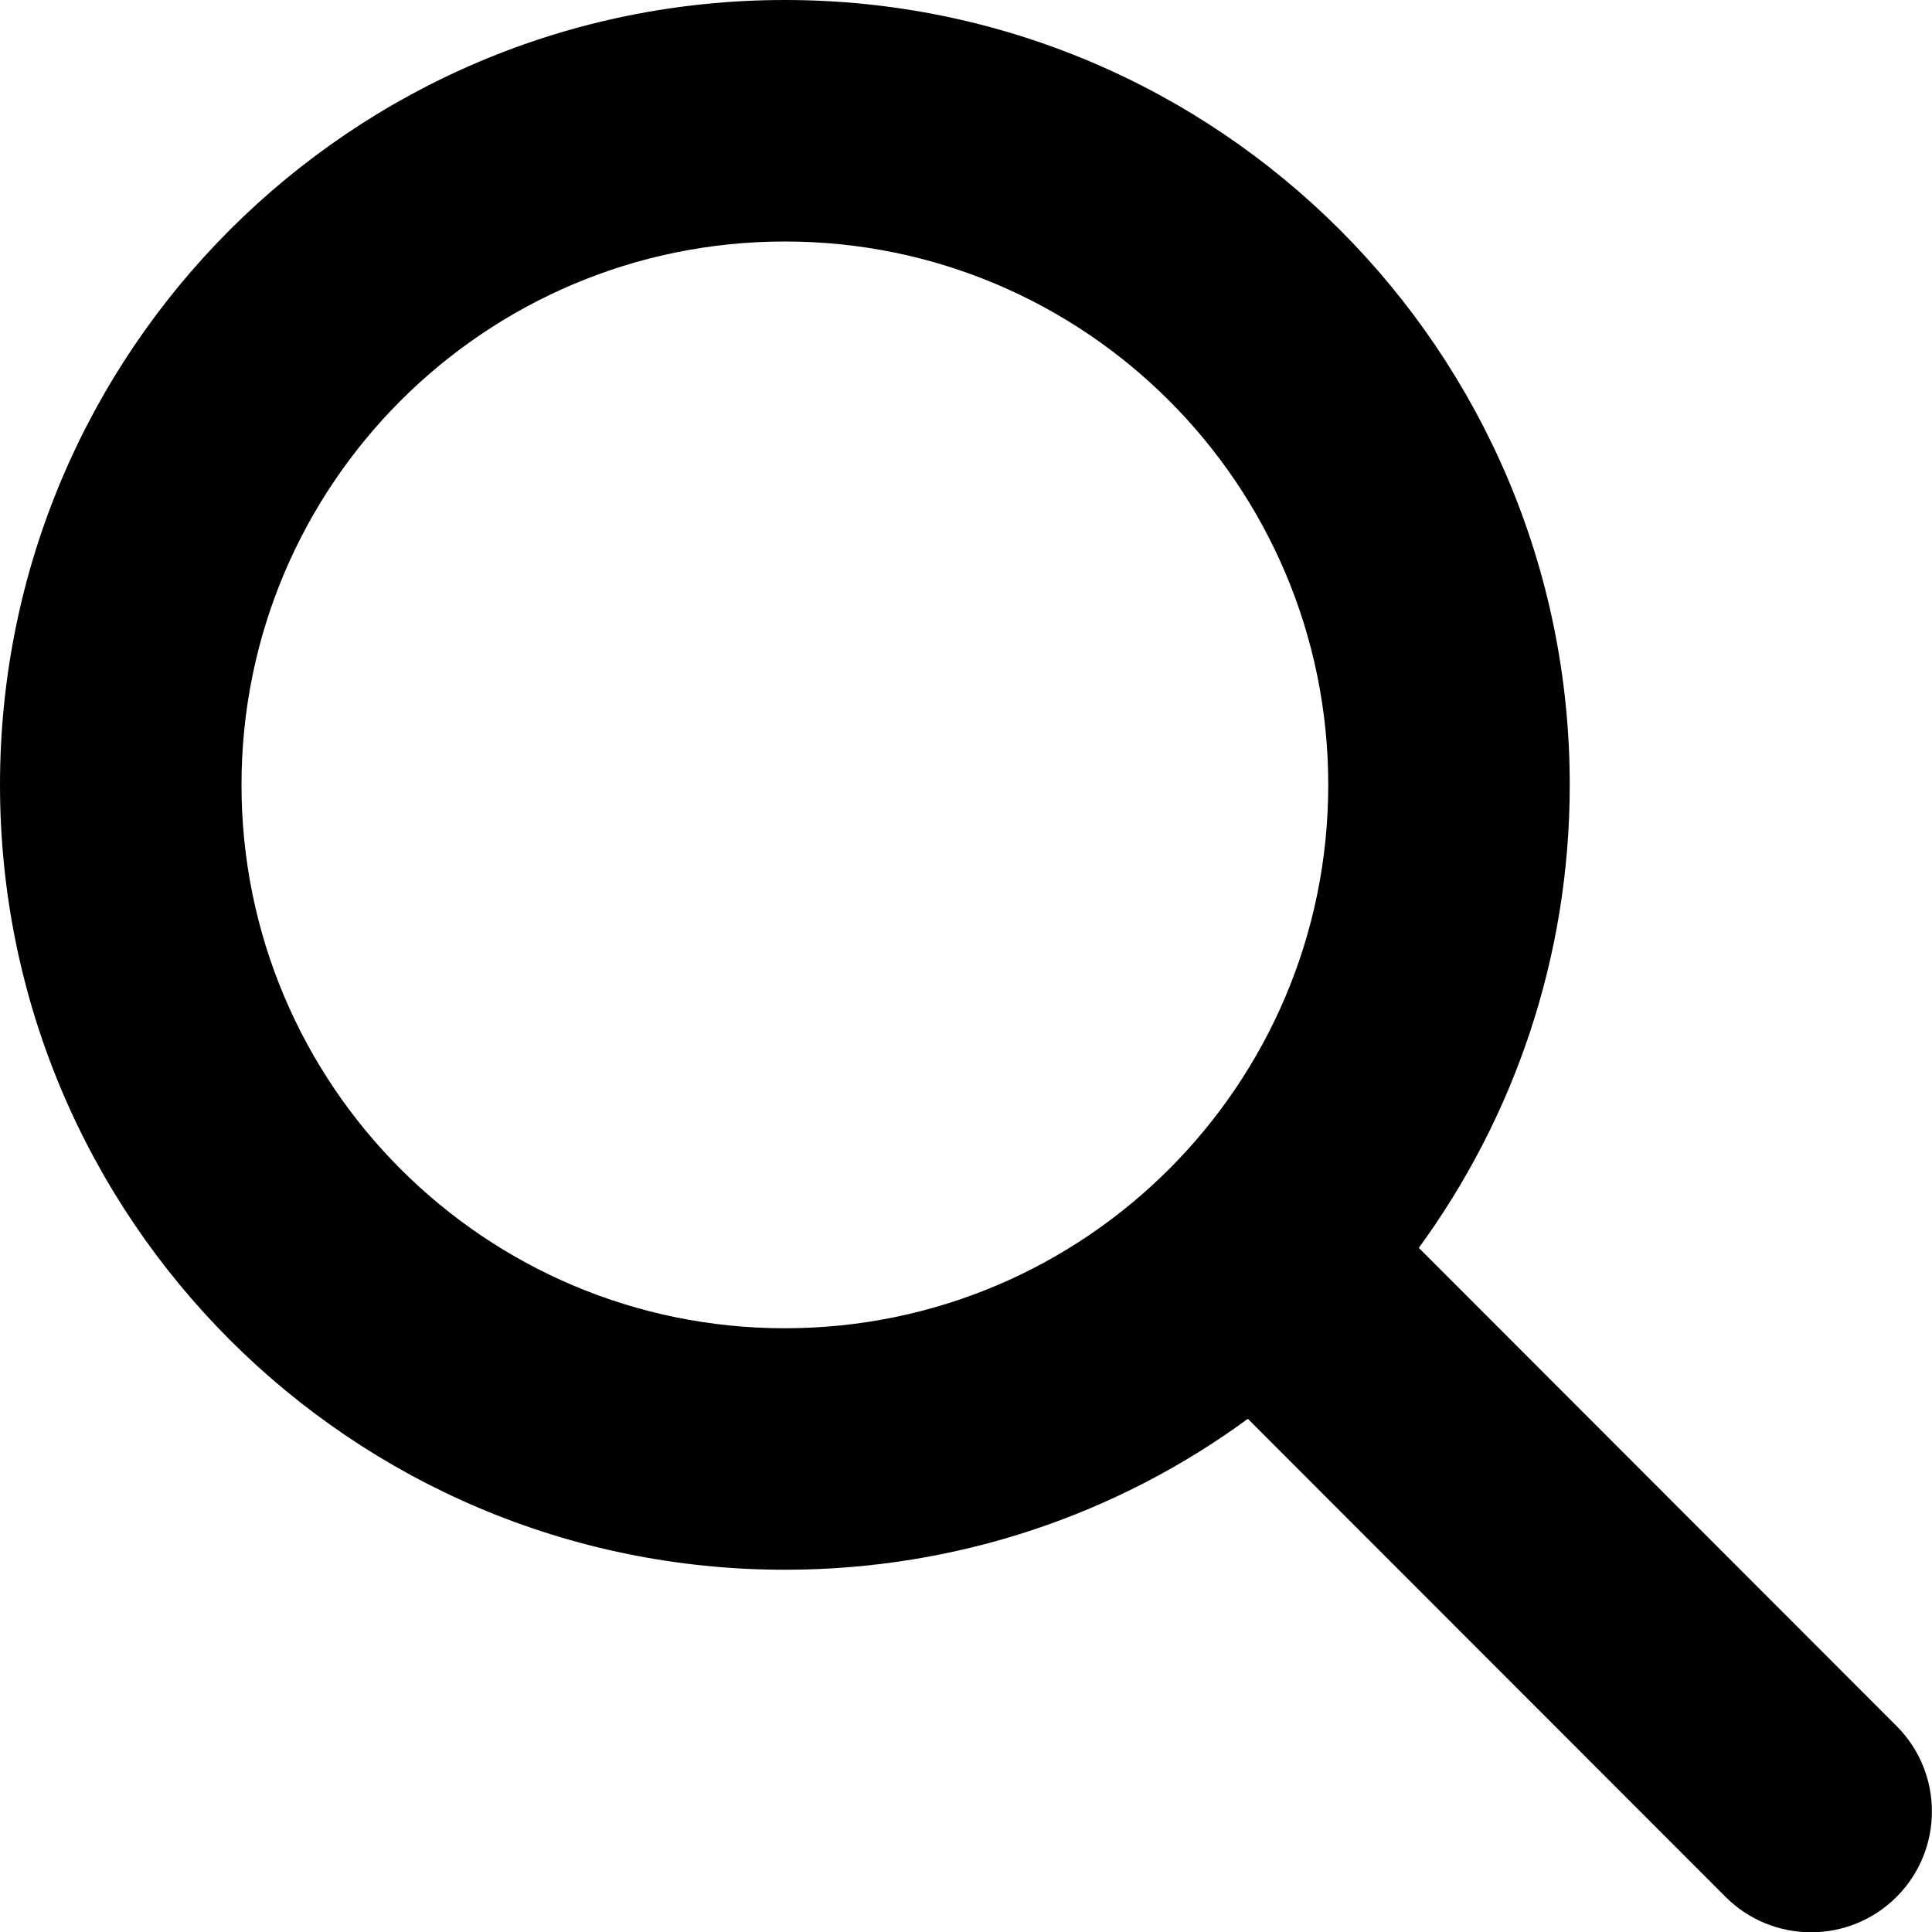
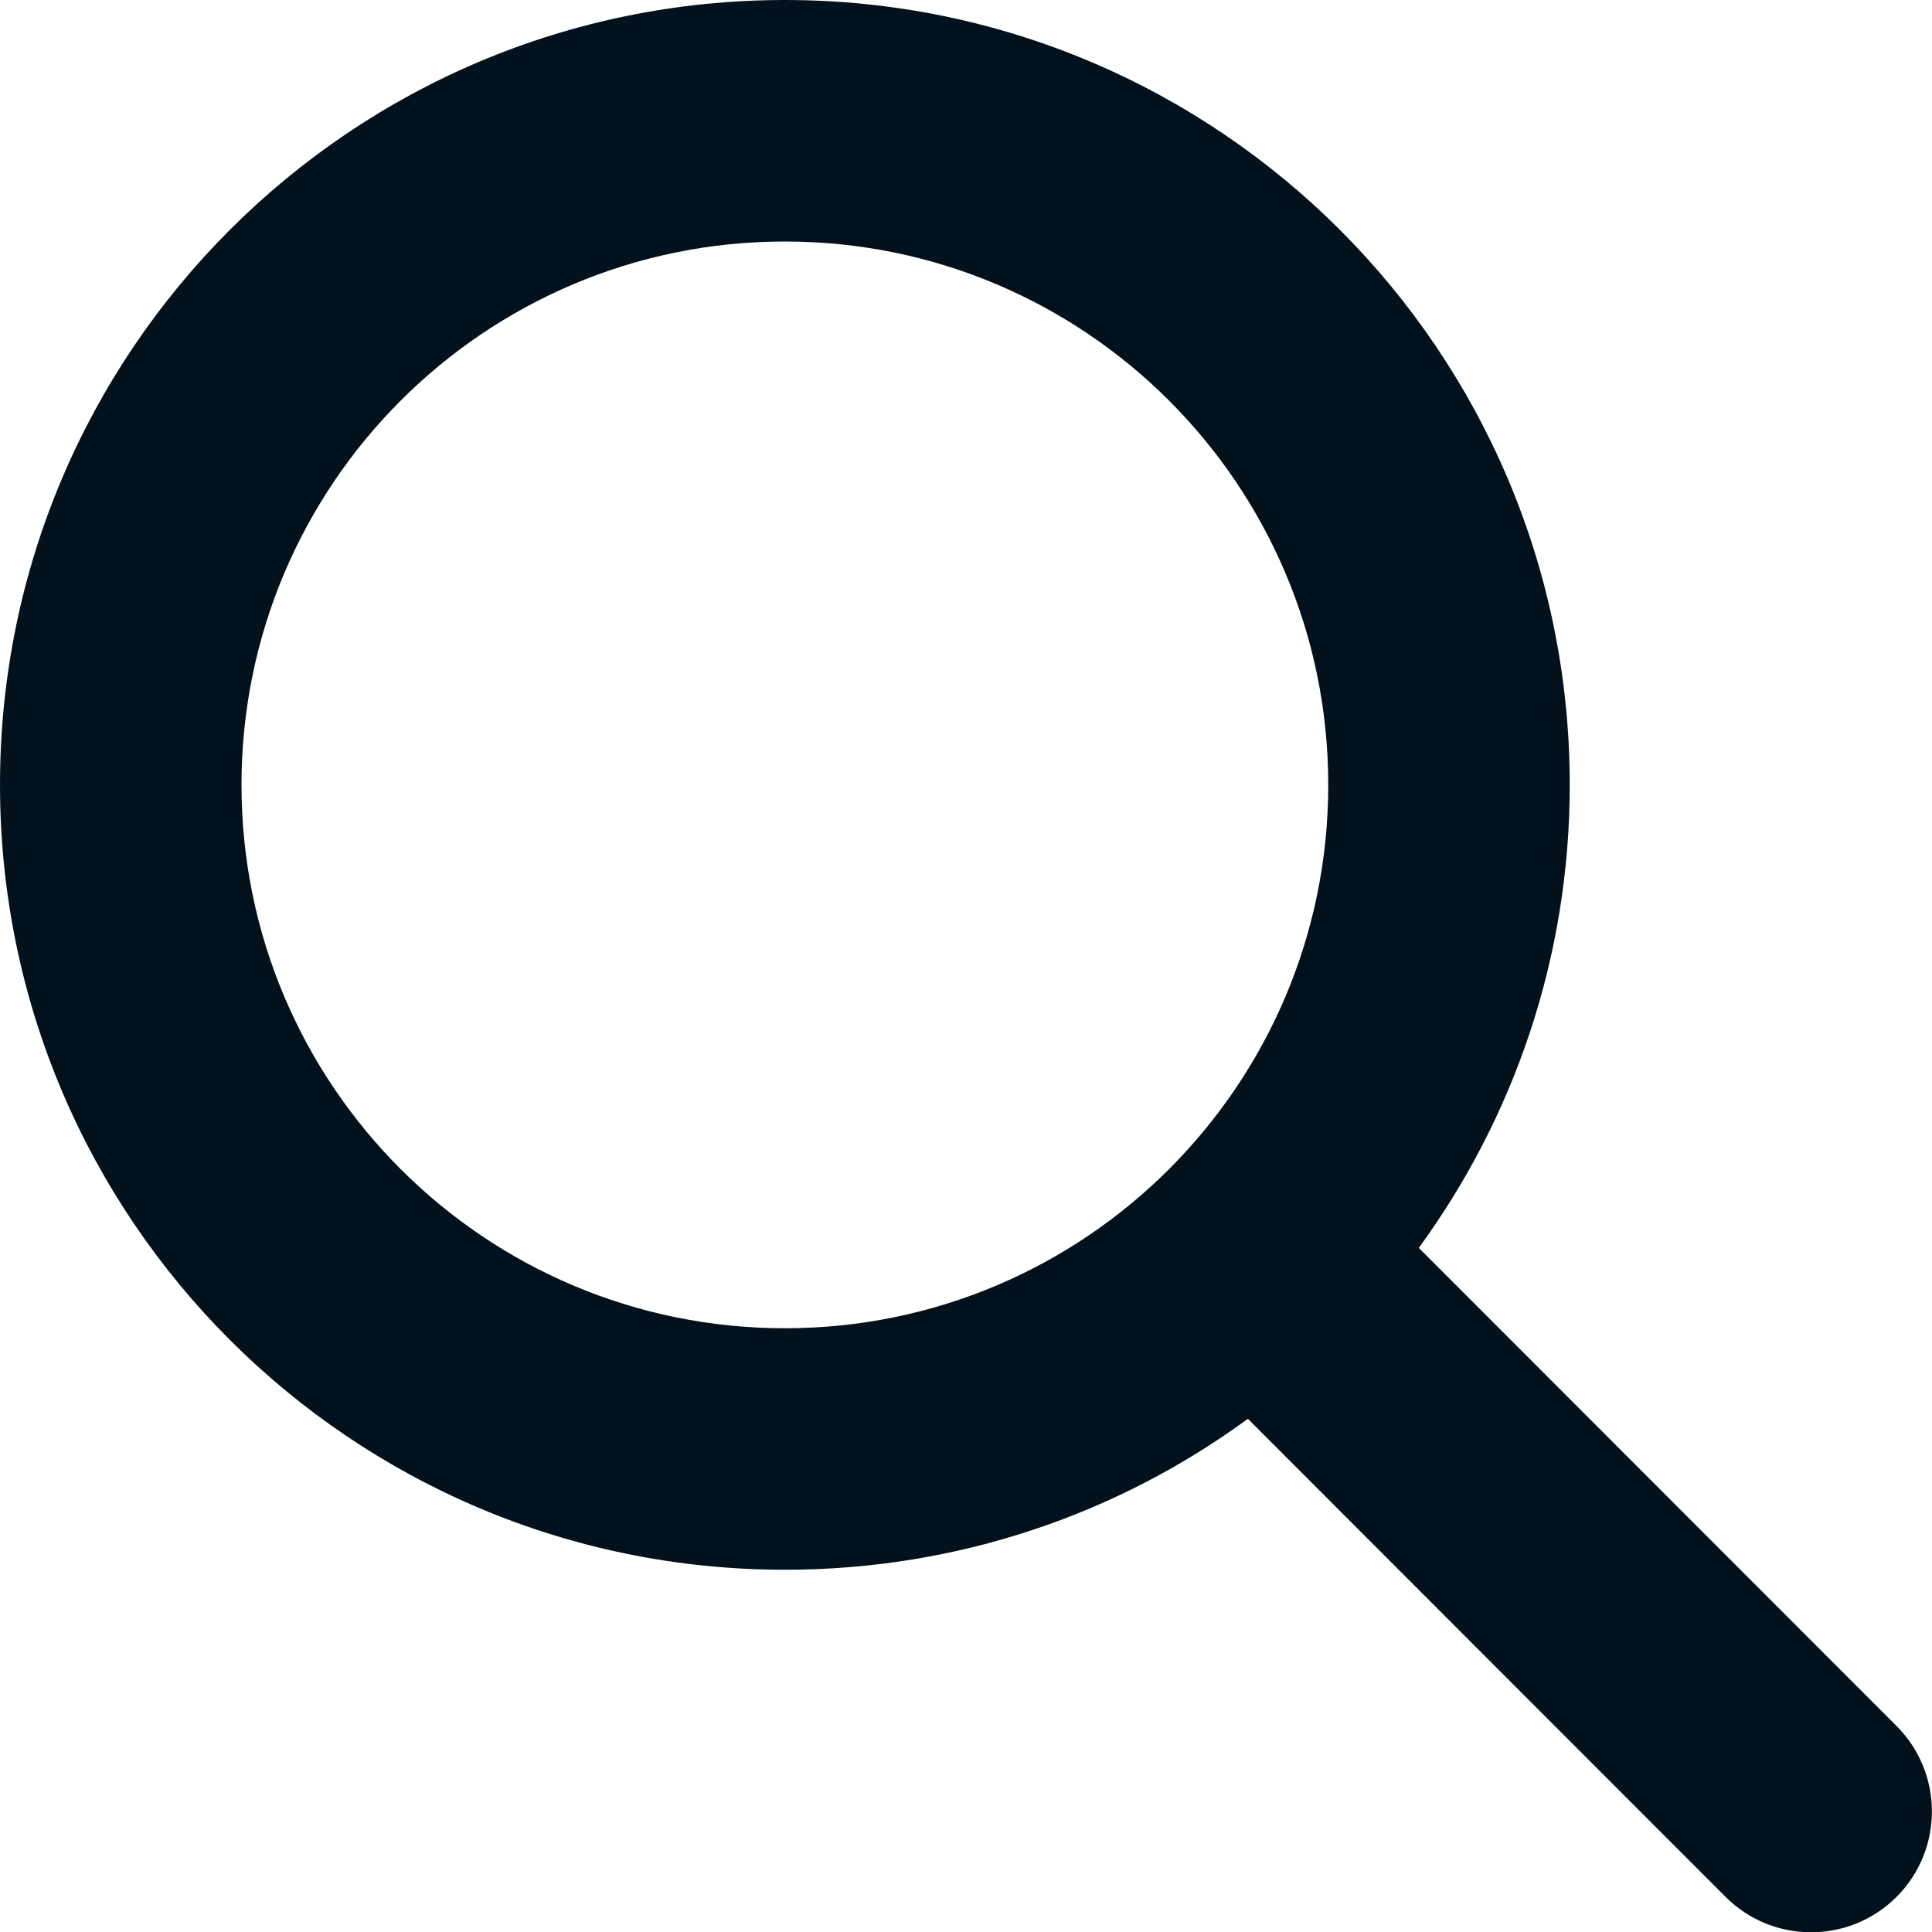
<svg xmlns="http://www.w3.org/2000/svg" viewBox="0 0 512 512">
-   <path d="M416 208c0 45.9-14.9 88.3-40 122.7L502.6 457.4c12.5 12.5 12.5 32.8 0 45.3s-32.8 12.5-45.3 0L330.7 376c-34.4 25.2-76.8 40-122.7 40C93.1 416 0 322.9 0 208S93.1 0 208 0S416 93.1 416 208zM208 352a144 144 0 1 0 0-288 144 144 0 1 0 0 288z" />
+   <path fill="#02111b" d="M416 208c0 45.9-14.9 88.3-40 122.7L502.6 457.4c12.5 12.5 12.5 32.8 0 45.3s-32.8 12.5-45.3 0L330.7 376c-34.4 25.2-76.8 40-122.7 40C93.1 416 0 322.9 0 208S93.1 0 208 0S416 93.1 416 208zM208 352a144 144 0 1 0 0-288 144 144 0 1 0 0 288z" />
</svg>
